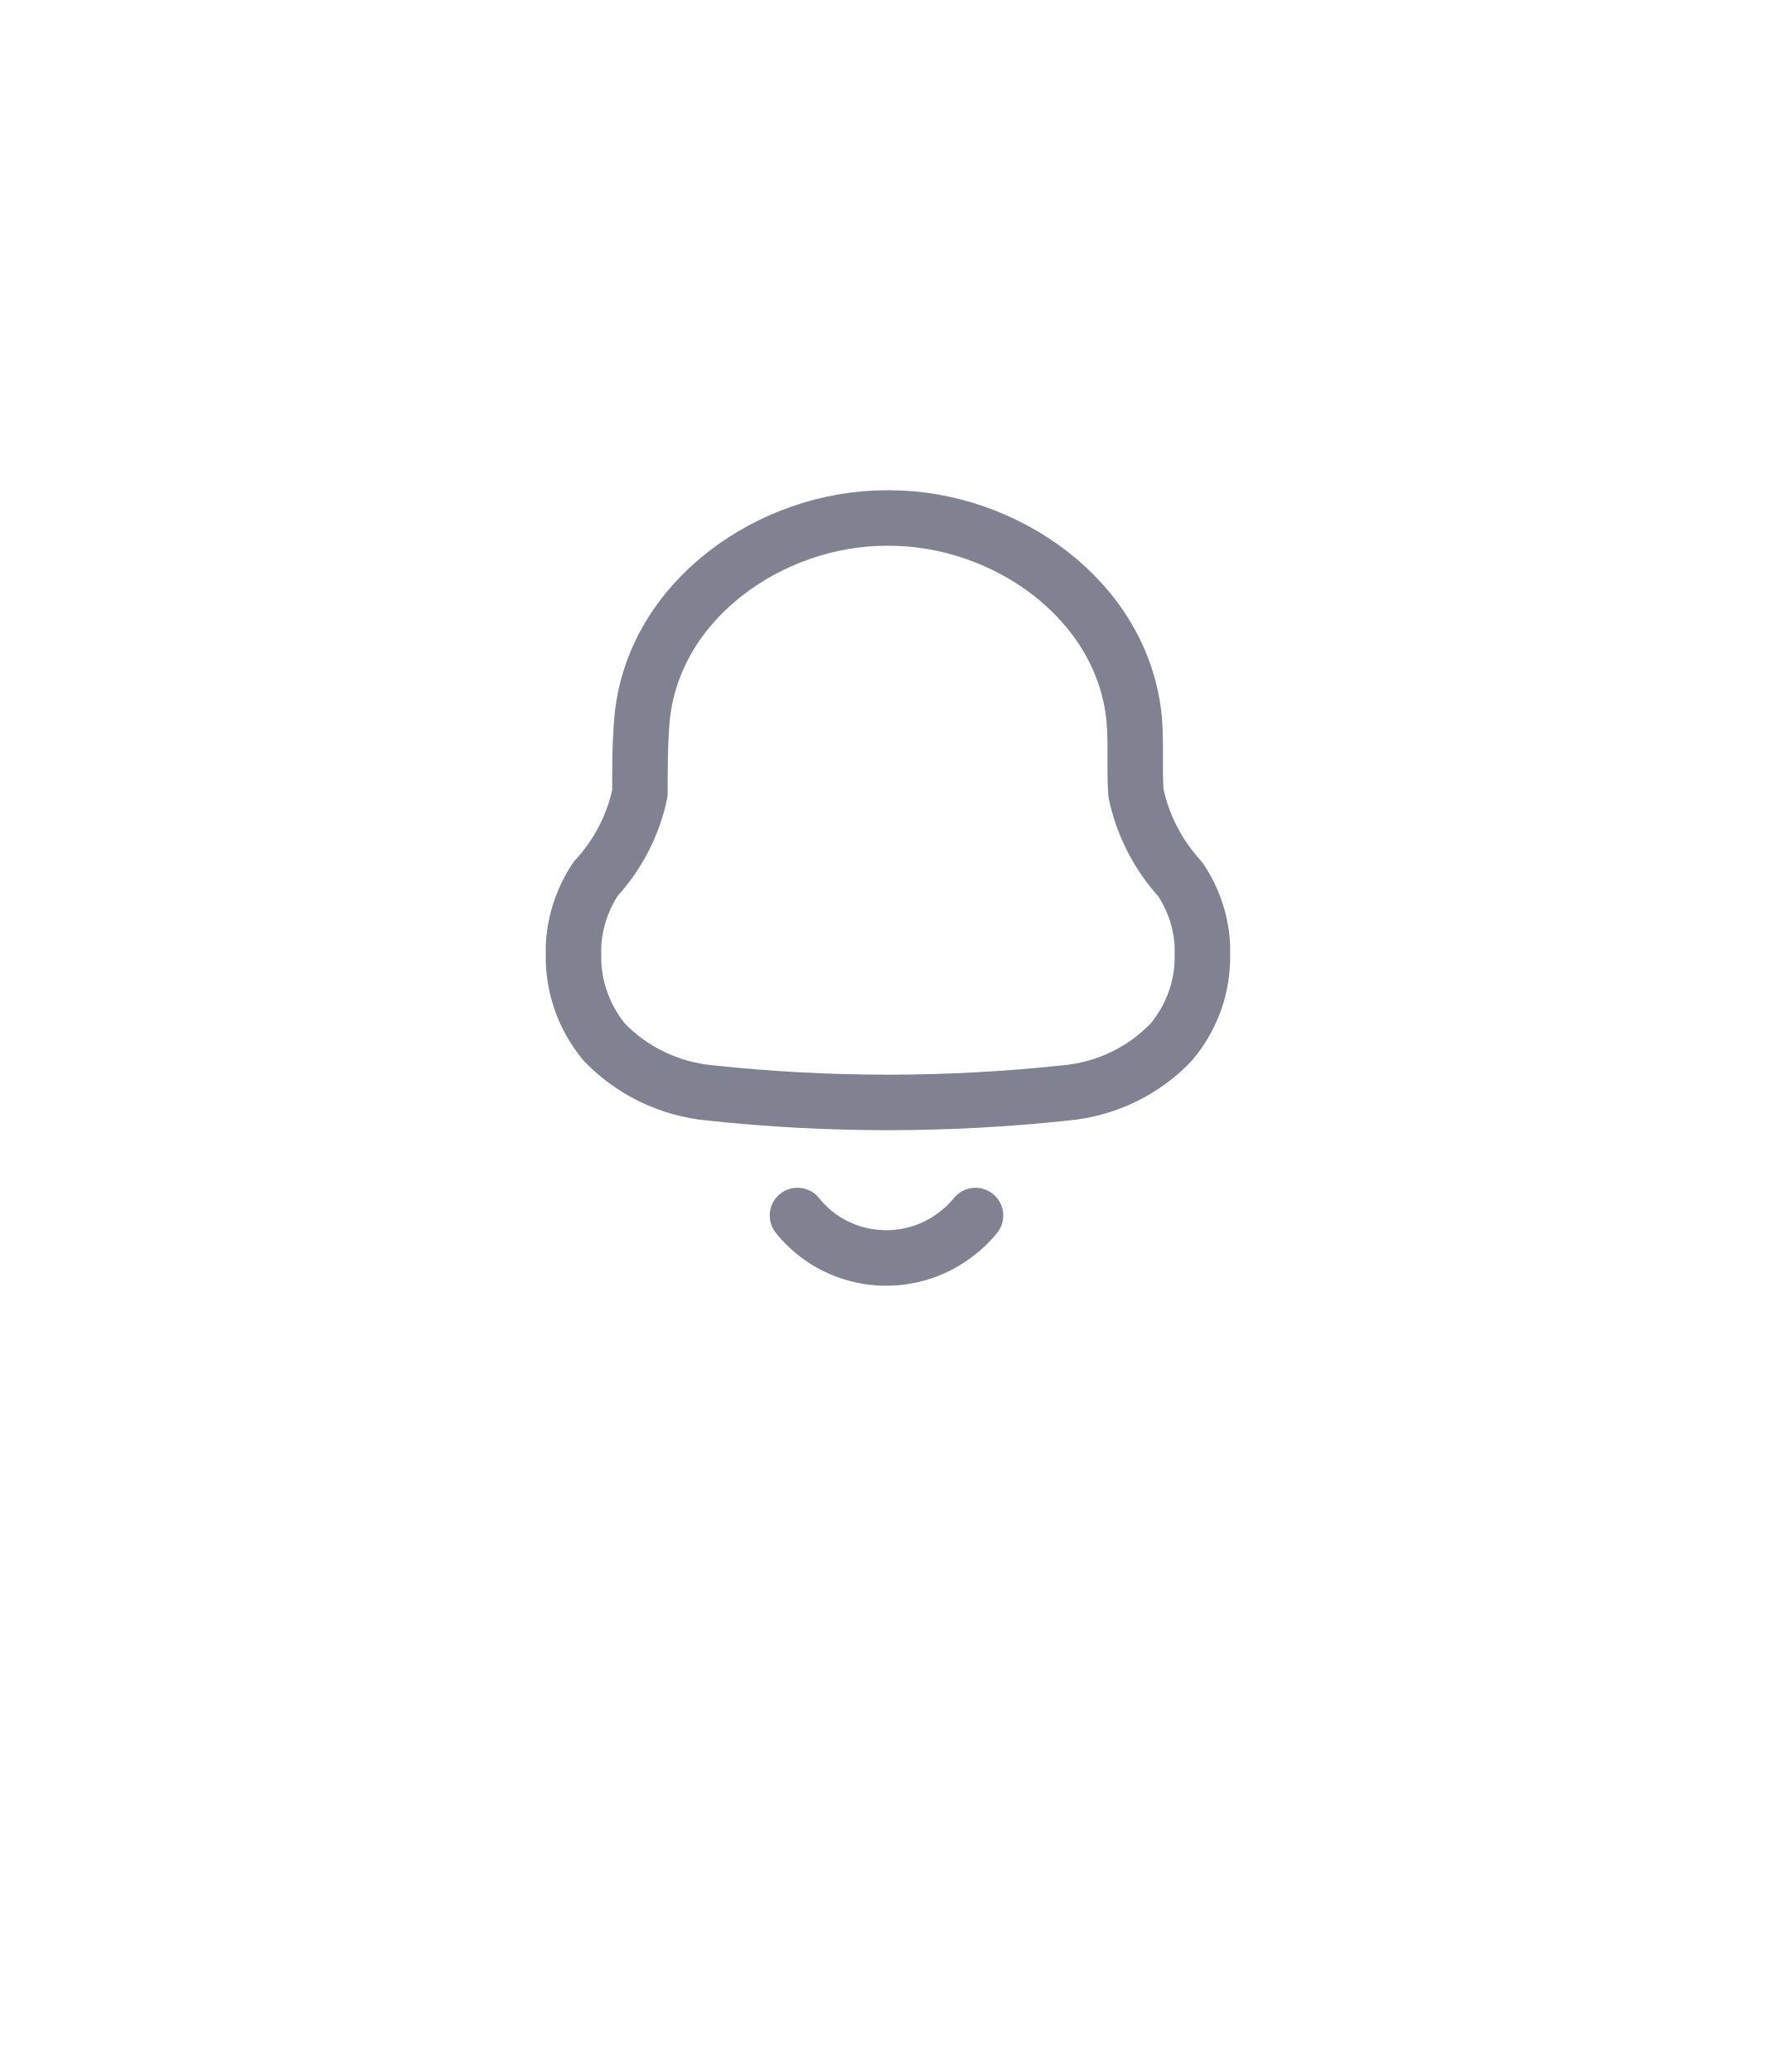
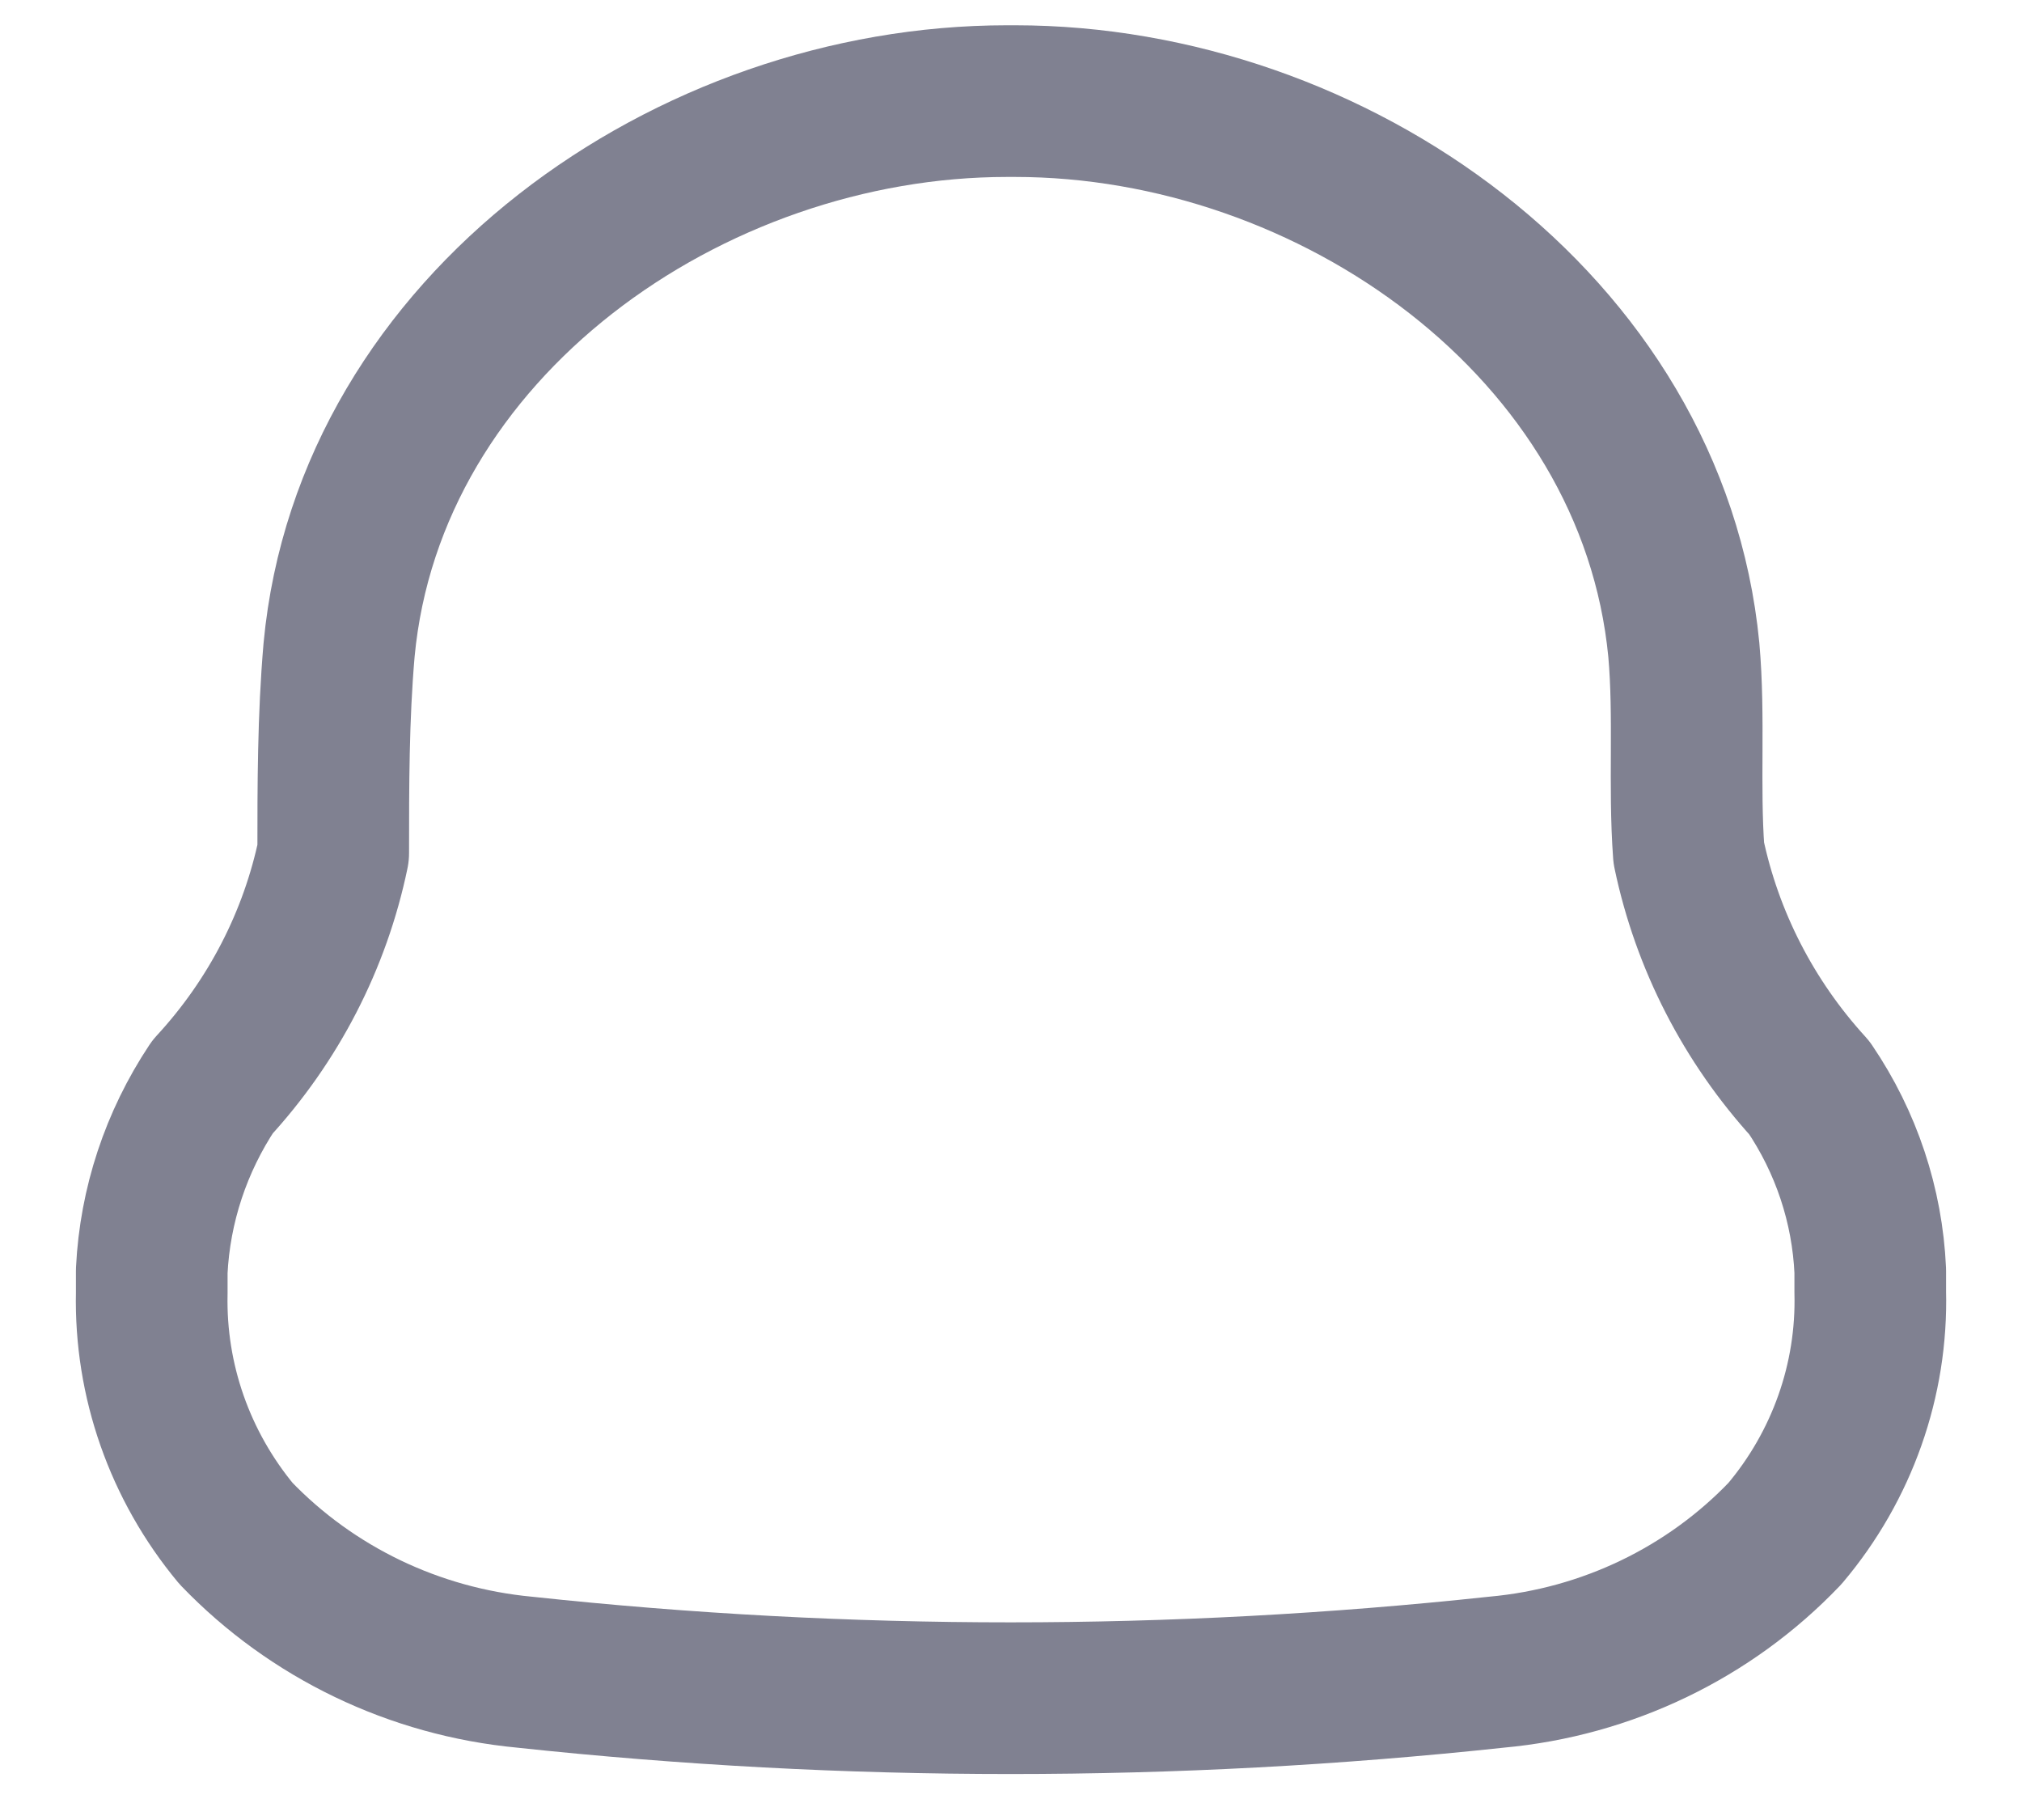
- <svg xmlns="http://www.w3.org/2000/svg" width="48" height="56" viewBox="0 0 48 56" fill="none">
-   <path fill-rule="evenodd" clip-rule="evenodd" d="M15.501 25.787V25.568C15.533 24.92 15.741 24.293 16.102 23.75C16.704 23.098 17.117 22.298 17.296 21.436C17.296 20.77 17.296 20.093 17.354 19.427C17.655 16.218 20.827 14 23.961 14H24.039C27.172 14 30.345 16.218 30.655 19.427C30.714 20.093 30.655 20.77 30.704 21.436C30.885 22.3 31.297 23.102 31.897 23.759C32.262 24.297 32.47 24.923 32.499 25.568V25.778C32.521 26.648 32.221 27.497 31.655 28.167C30.907 28.951 29.892 29.439 28.802 29.538C25.607 29.881 22.383 29.881 19.188 29.538C18.099 29.435 17.086 28.948 16.335 28.167C15.778 27.496 15.482 26.653 15.501 25.787Z" stroke="#808191" stroke-width="1.5" stroke-linecap="round" stroke-linejoin="round" />
-   <path d="M21.555 32.852C22.054 33.478 22.787 33.884 23.592 33.978C24.397 34.073 25.207 33.849 25.843 33.356C26.039 33.21 26.215 33.041 26.367 32.852" stroke="#808191" stroke-width="1.5" stroke-linecap="round" stroke-linejoin="round" />
+ <svg xmlns="http://www.w3.org/2000/svg" width="20" height="18" viewBox="0 0 20 18" fill="none">
+   <path fill-rule="evenodd" clip-rule="evenodd" d="M1.501 12.787V12.568C1.533 11.92 1.741 11.293 2.102 10.75C2.704 10.098 3.117 9.298 3.296 8.436C3.296 7.769 3.296 7.093 3.354 6.427C3.655 3.218 6.827 1 9.961 1H10.039C13.172 1 16.345 3.218 16.655 6.427C16.714 7.093 16.655 7.769 16.704 8.436C16.885 9.3 17.297 10.102 17.897 10.759C18.262 11.297 18.47 11.923 18.499 12.568V12.778C18.521 13.648 18.221 14.497 17.655 15.167C16.907 15.951 15.892 16.439 14.802 16.538C11.607 16.881 8.383 16.881 5.188 16.538C4.099 16.435 3.086 15.948 2.335 15.167C1.778 14.496 1.482 13.653 1.501 12.787Z" stroke="#808191" stroke-width="1.5" stroke-linecap="round" stroke-linejoin="round" />
</svg>
